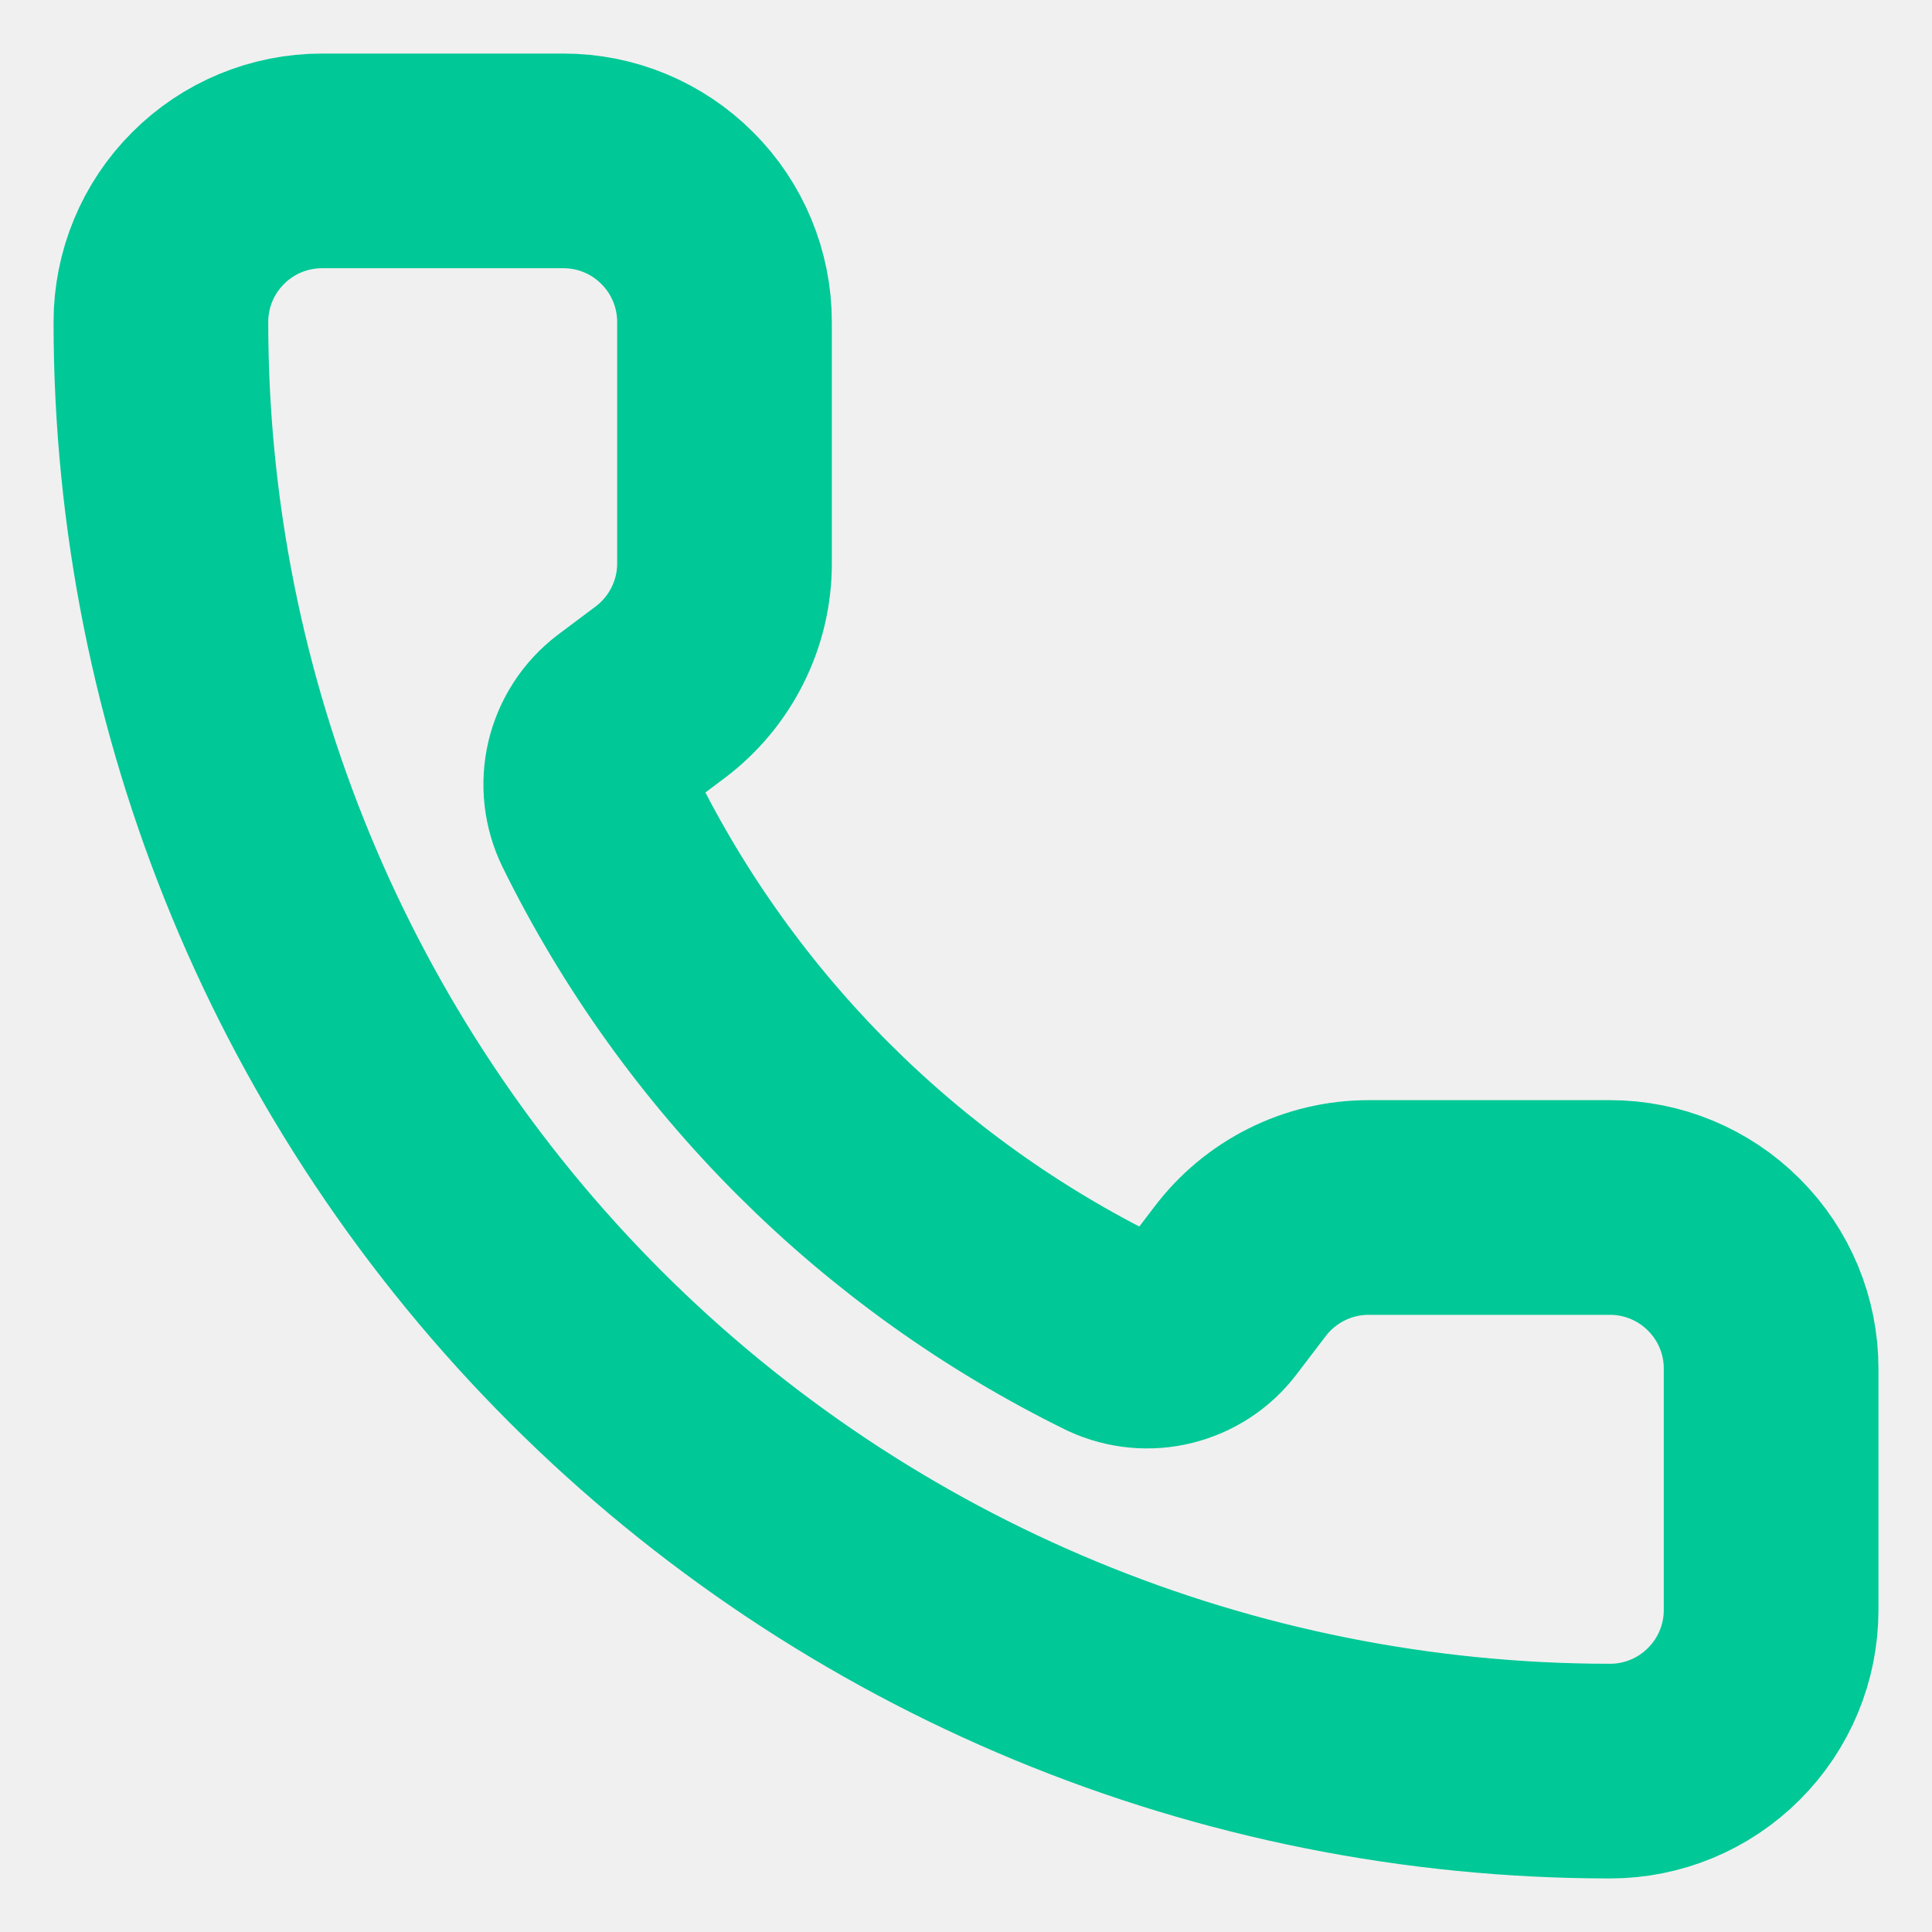
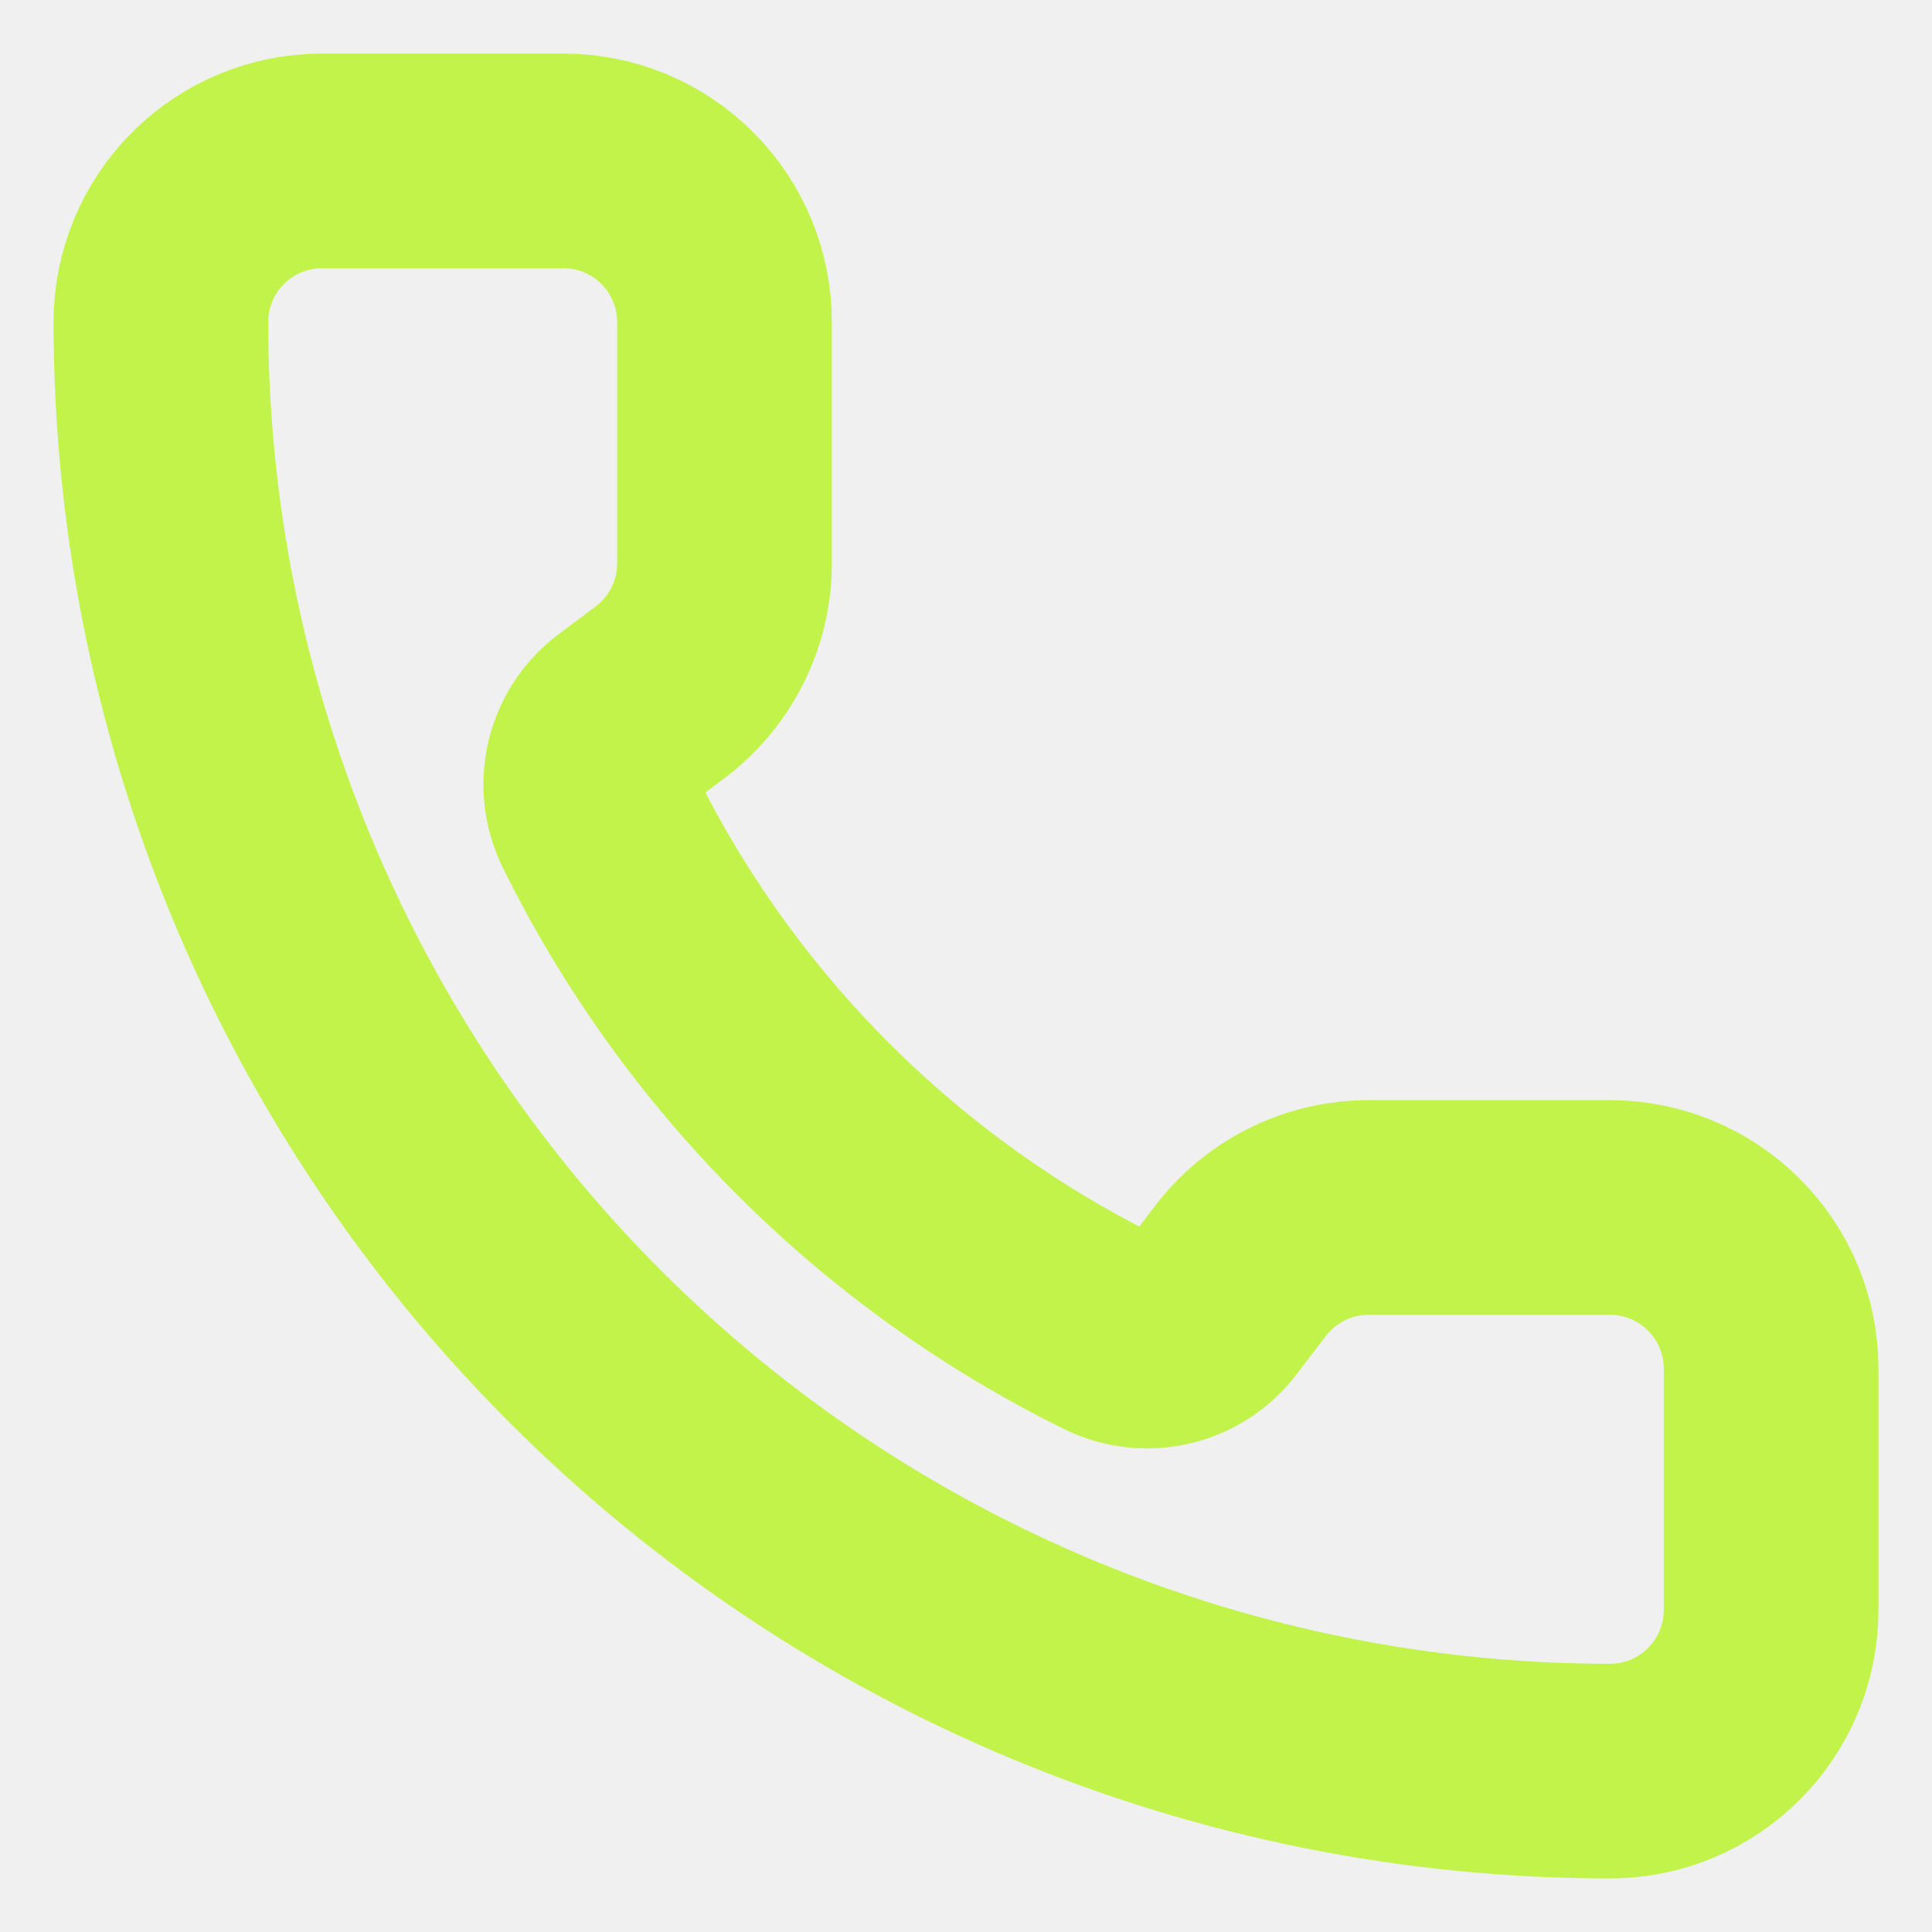
<svg xmlns="http://www.w3.org/2000/svg" preserveAspectRatio="none" overflow="visible" style="display: block;" width="18" height="18" viewBox="0 0 18 18" fill="none">
  <g id="phone" clip-path="url(#clip0_0_18)">
-     <path id="Vector" d="M10.869 12.472C10.704 12.514 10.529 12.497 10.374 12.426C8.291 11.404 6.605 9.72 5.58 7.638C5.504 7.482 5.484 7.305 5.524 7.136C5.564 6.968 5.661 6.818 5.799 6.713L6.15 6.45C6.336 6.31 6.487 6.129 6.591 5.921C6.696 5.712 6.75 5.483 6.75 5.25V3C6.75 2.602 6.592 2.22 6.31 1.939C6.029 1.657 5.648 1.499 5.25 1.499H3C2.602 1.499 2.22 1.657 1.939 1.939C1.657 2.22 1.499 2.602 1.499 3C1.499 6.58 2.922 10.014 5.454 12.546C7.986 15.078 11.42 16.501 15.001 16.501C15.398 16.501 15.78 16.343 16.061 16.061C16.343 15.78 16.501 15.398 16.501 15.001V12.75C16.501 12.352 16.343 11.971 16.061 11.69C15.78 11.408 15.398 11.25 15.001 11.25H12.75C12.517 11.25 12.288 11.304 12.079 11.409C11.871 11.513 11.69 11.664 11.55 11.85L11.284 12.199C11.181 12.335 11.034 12.431 10.869 12.472Z" stroke="#00C896" stroke-width="2" stroke-linecap="round" />
+     <path id="Vector" d="M10.869 12.472C10.704 12.514 10.529 12.497 10.374 12.426C8.291 11.404 6.605 9.72 5.58 7.638C5.504 7.482 5.484 7.305 5.524 7.136C5.564 6.968 5.661 6.818 5.799 6.713L6.15 6.45C6.336 6.31 6.487 6.129 6.591 5.921C6.696 5.712 6.75 5.483 6.75 5.25V3C6.75 2.602 6.592 2.22 6.31 1.939C6.029 1.657 5.648 1.499 5.25 1.499H3C2.602 1.499 2.22 1.657 1.939 1.939C1.657 2.22 1.499 2.602 1.499 3C1.499 6.58 2.922 10.014 5.454 12.546C7.986 15.078 11.42 16.501 15.001 16.501C15.398 16.501 15.78 16.343 16.061 16.061C16.343 15.78 16.501 15.398 16.501 15.001V12.75C16.501 12.352 16.343 11.971 16.061 11.69C15.78 11.408 15.398 11.25 15.001 11.25H12.75C12.517 11.25 12.288 11.304 12.079 11.409C11.871 11.513 11.69 11.664 11.55 11.85L11.284 12.199C11.181 12.335 11.034 12.431 10.869 12.472Z" stroke="#c2f34b" stroke-width="2" stroke-linecap="round" />
  </g>
  <defs>
    <clipPath id="clip0_0_18">
      <rect width="18" height="18" fill="white" />
    </clipPath>
  </defs>
</svg>
